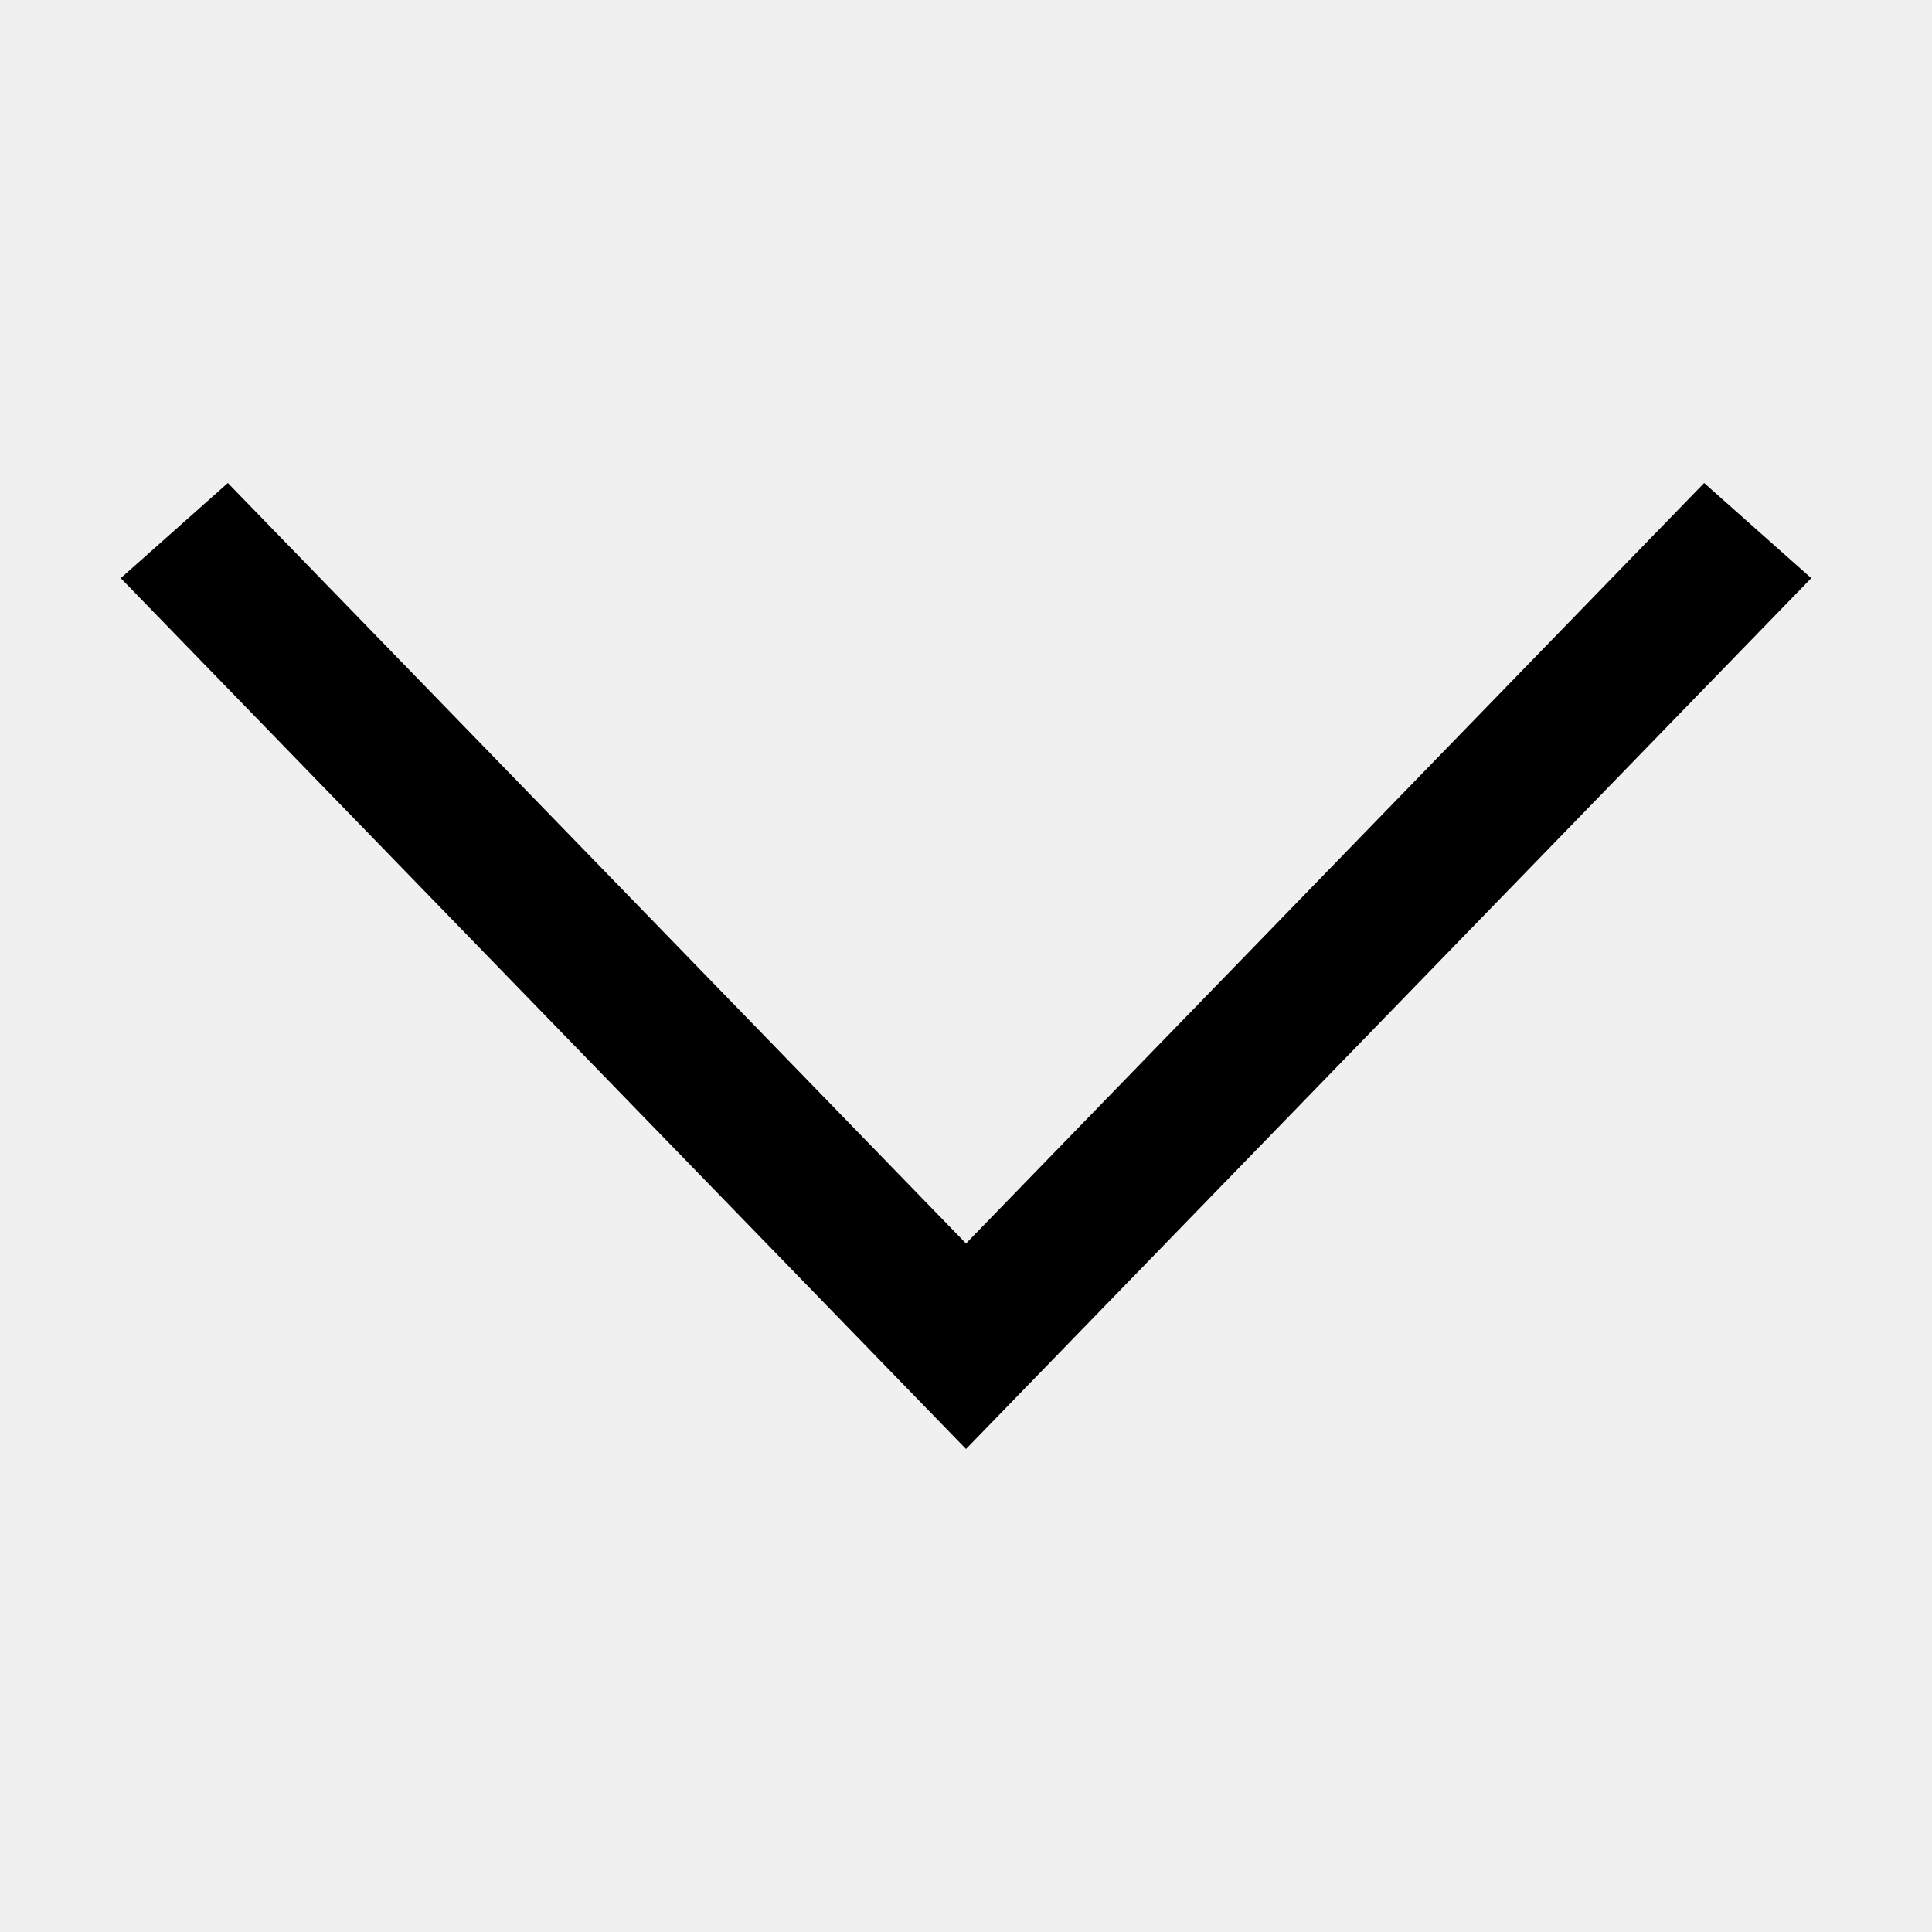
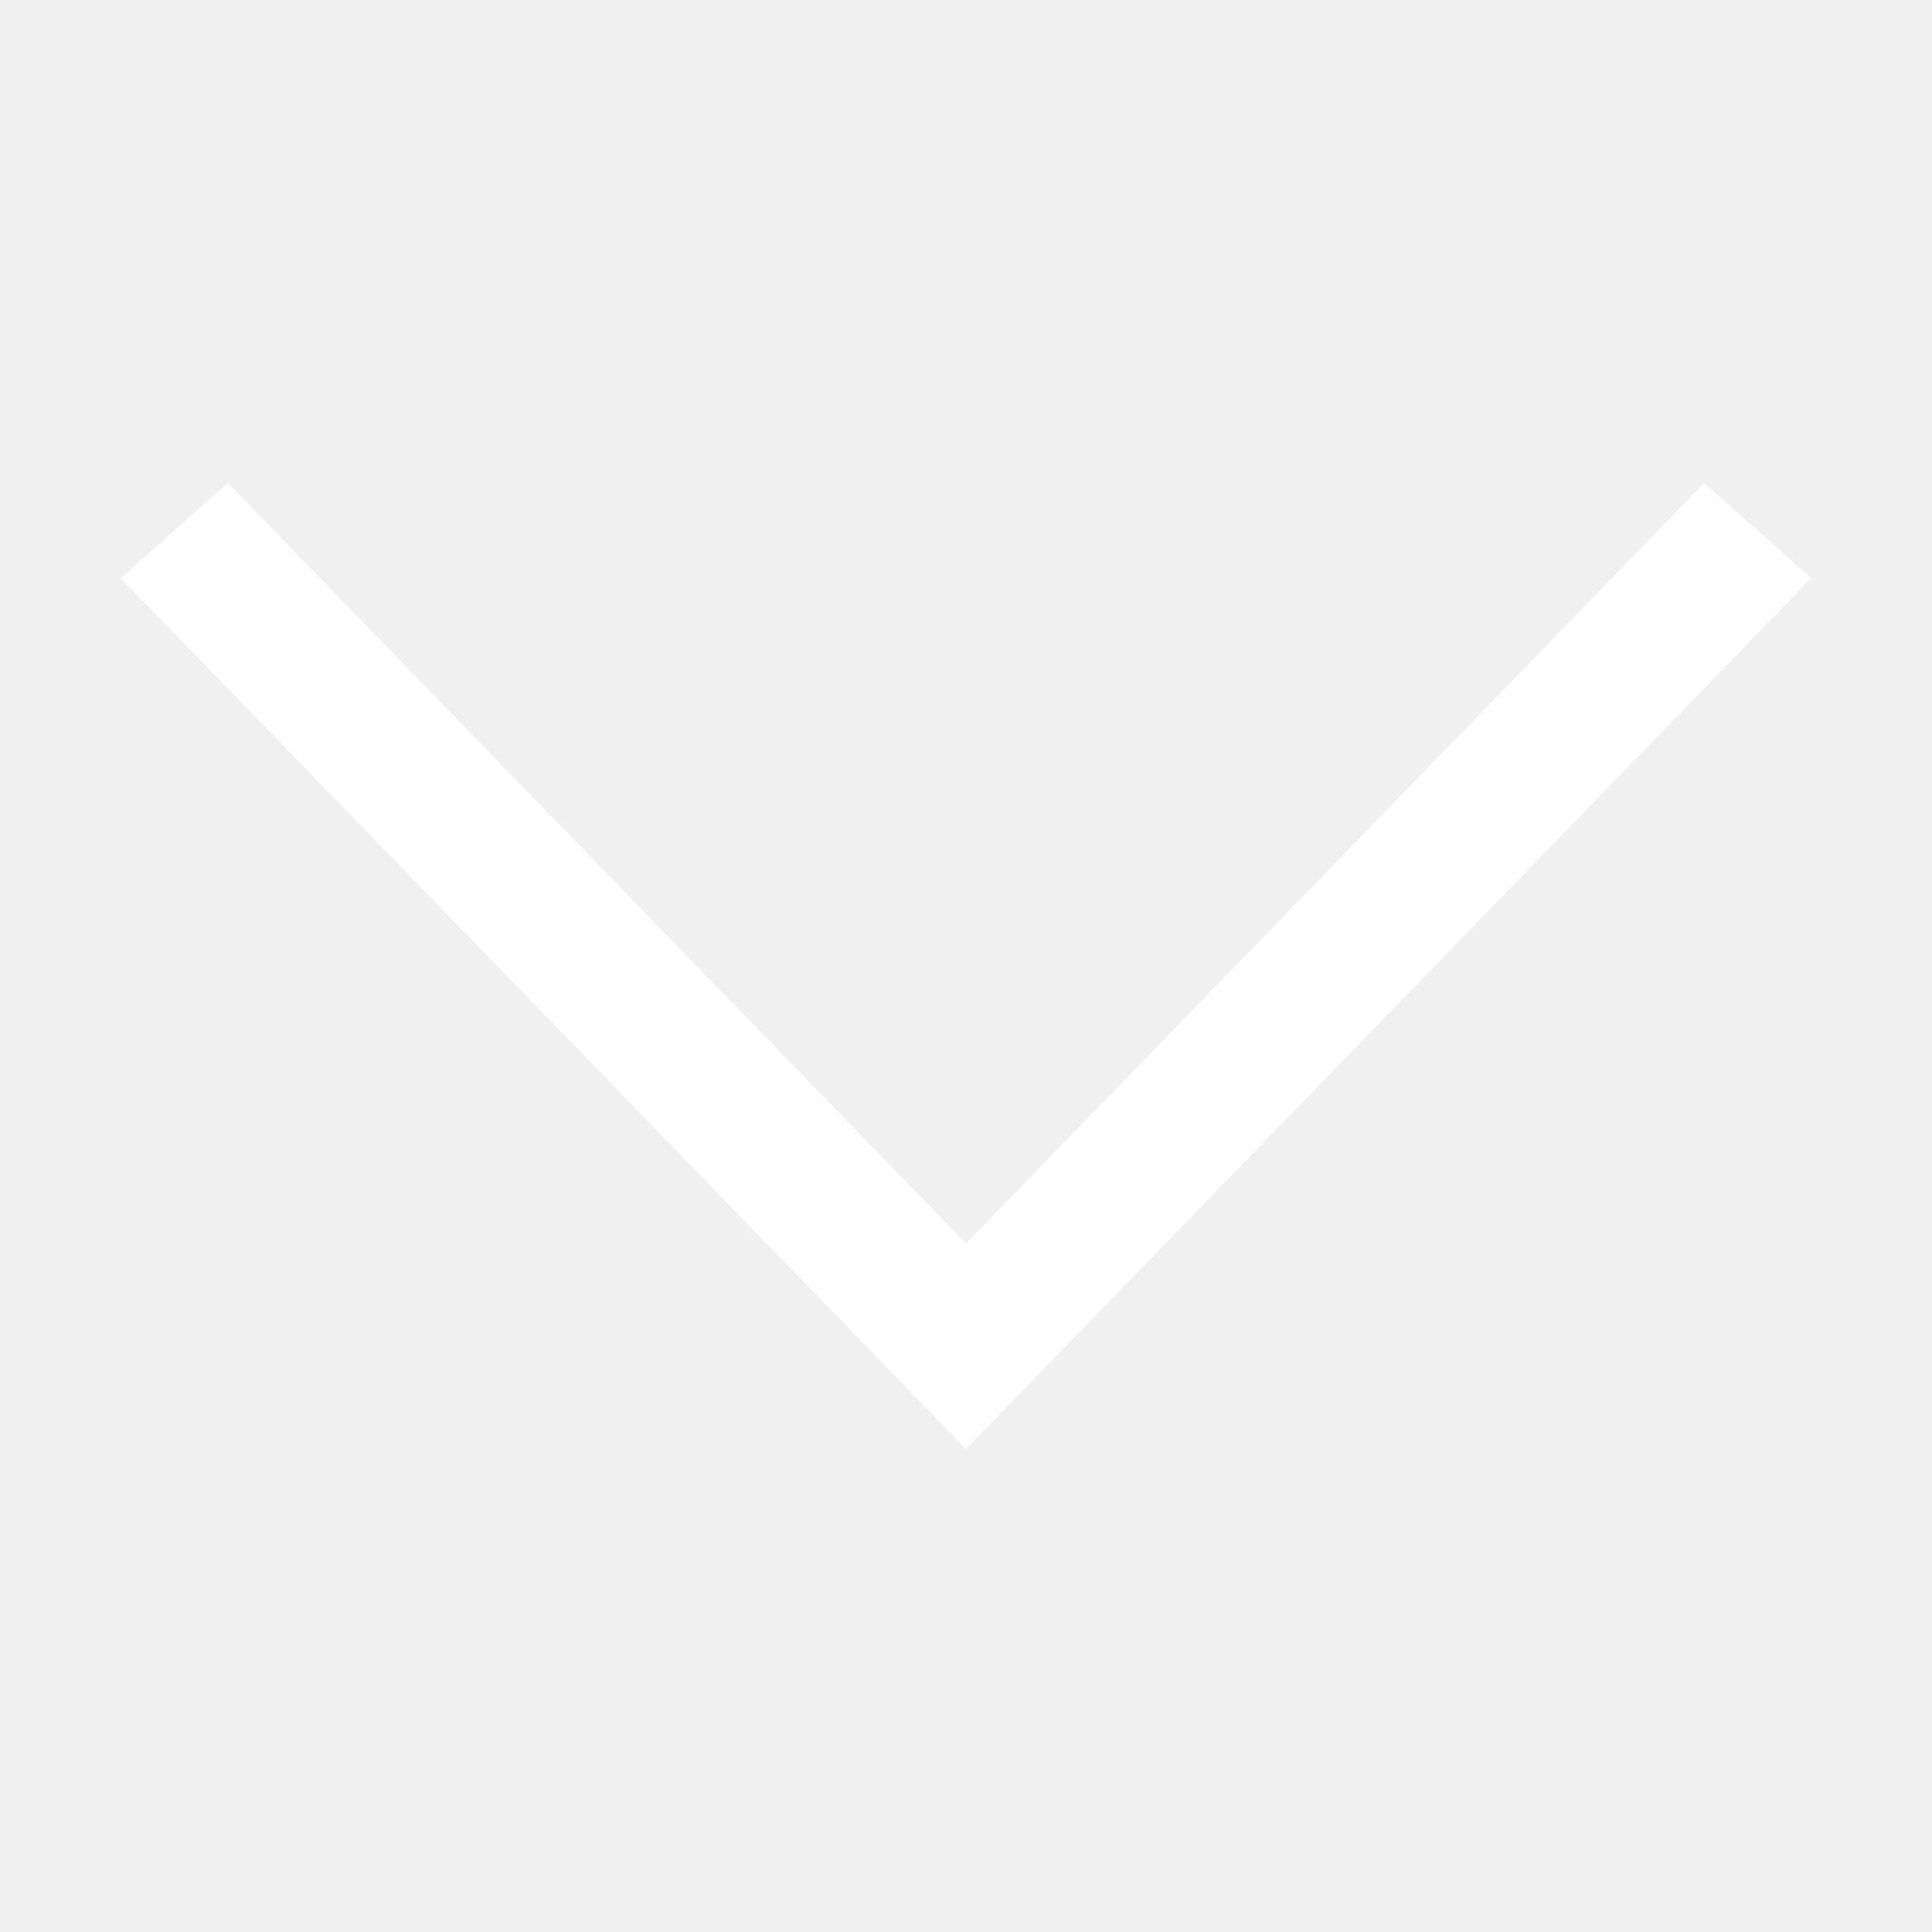
<svg xmlns="http://www.w3.org/2000/svg" width="800px" height="800px" viewBox="0 0 1024 1024" class="icon" version="1.1">
-   <path fill="#000000" d="M903.232 256l56.768 50.432L512 768 64 306.432 120.768 256 512 659.072z" />
+   <path fill="#ffffff" d="M903.232 256l56.768 50.432L512 768 64 306.432 120.768 256 512 659.072z" />
</svg>
